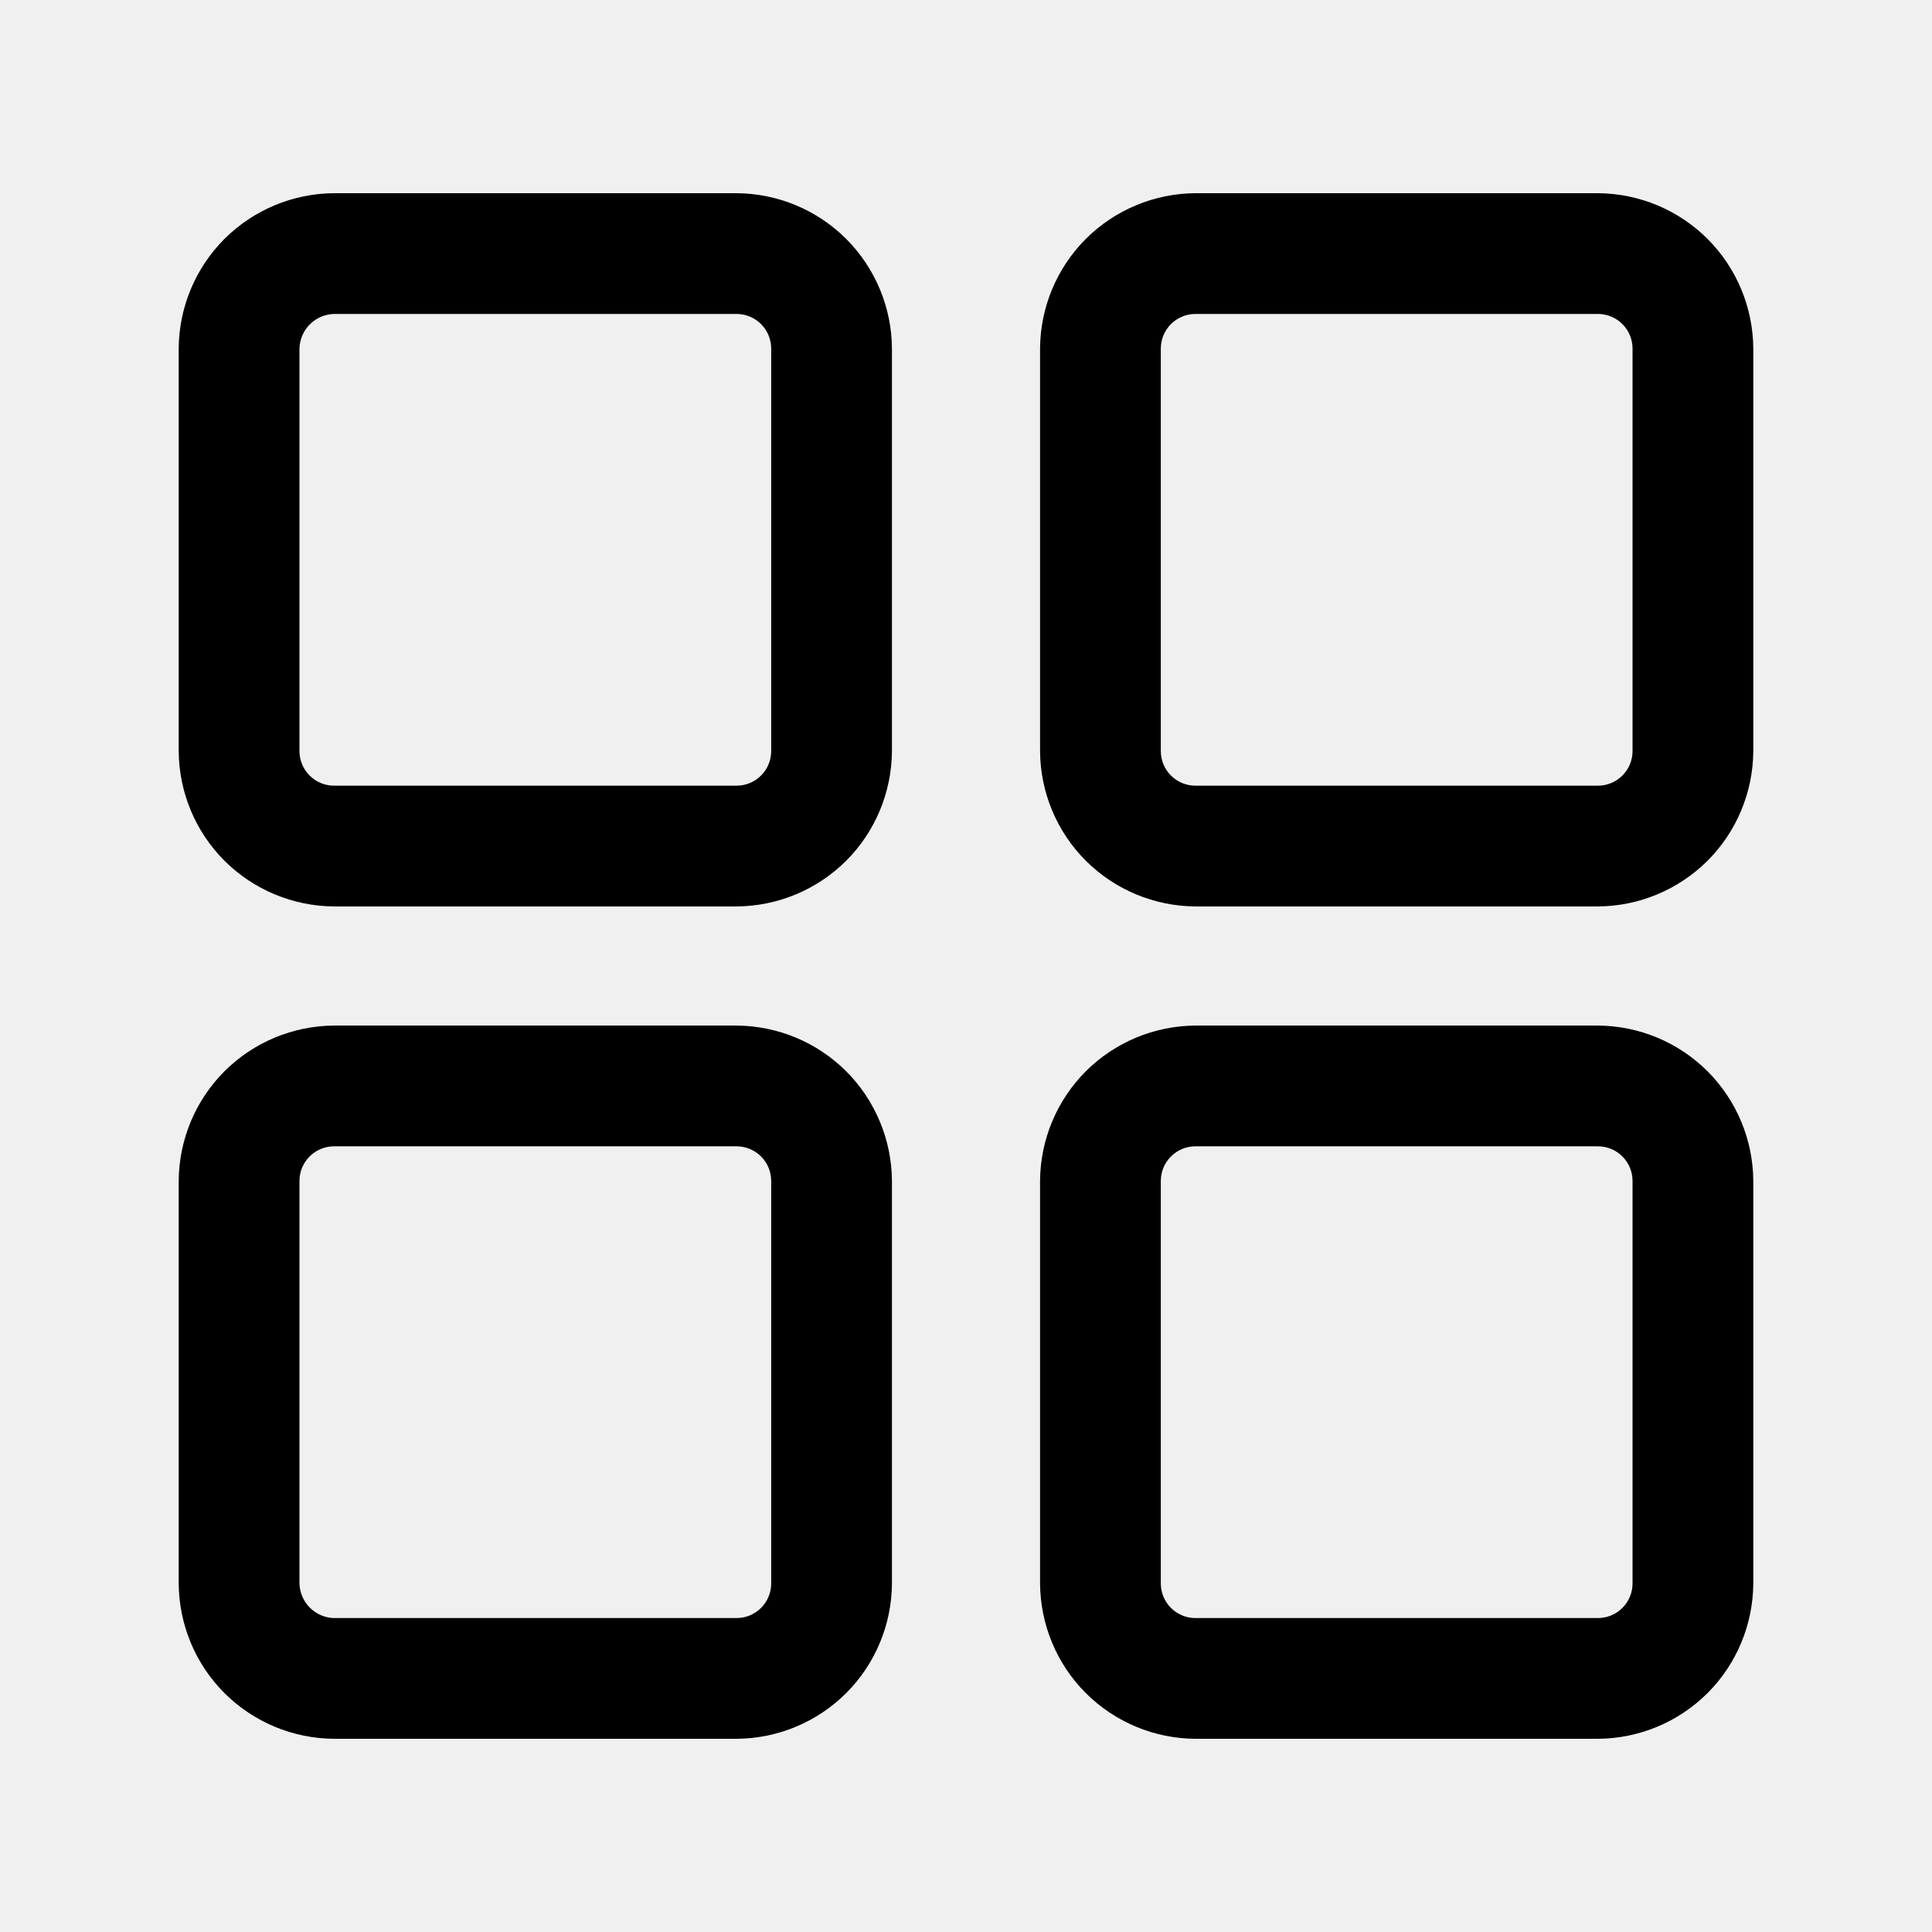
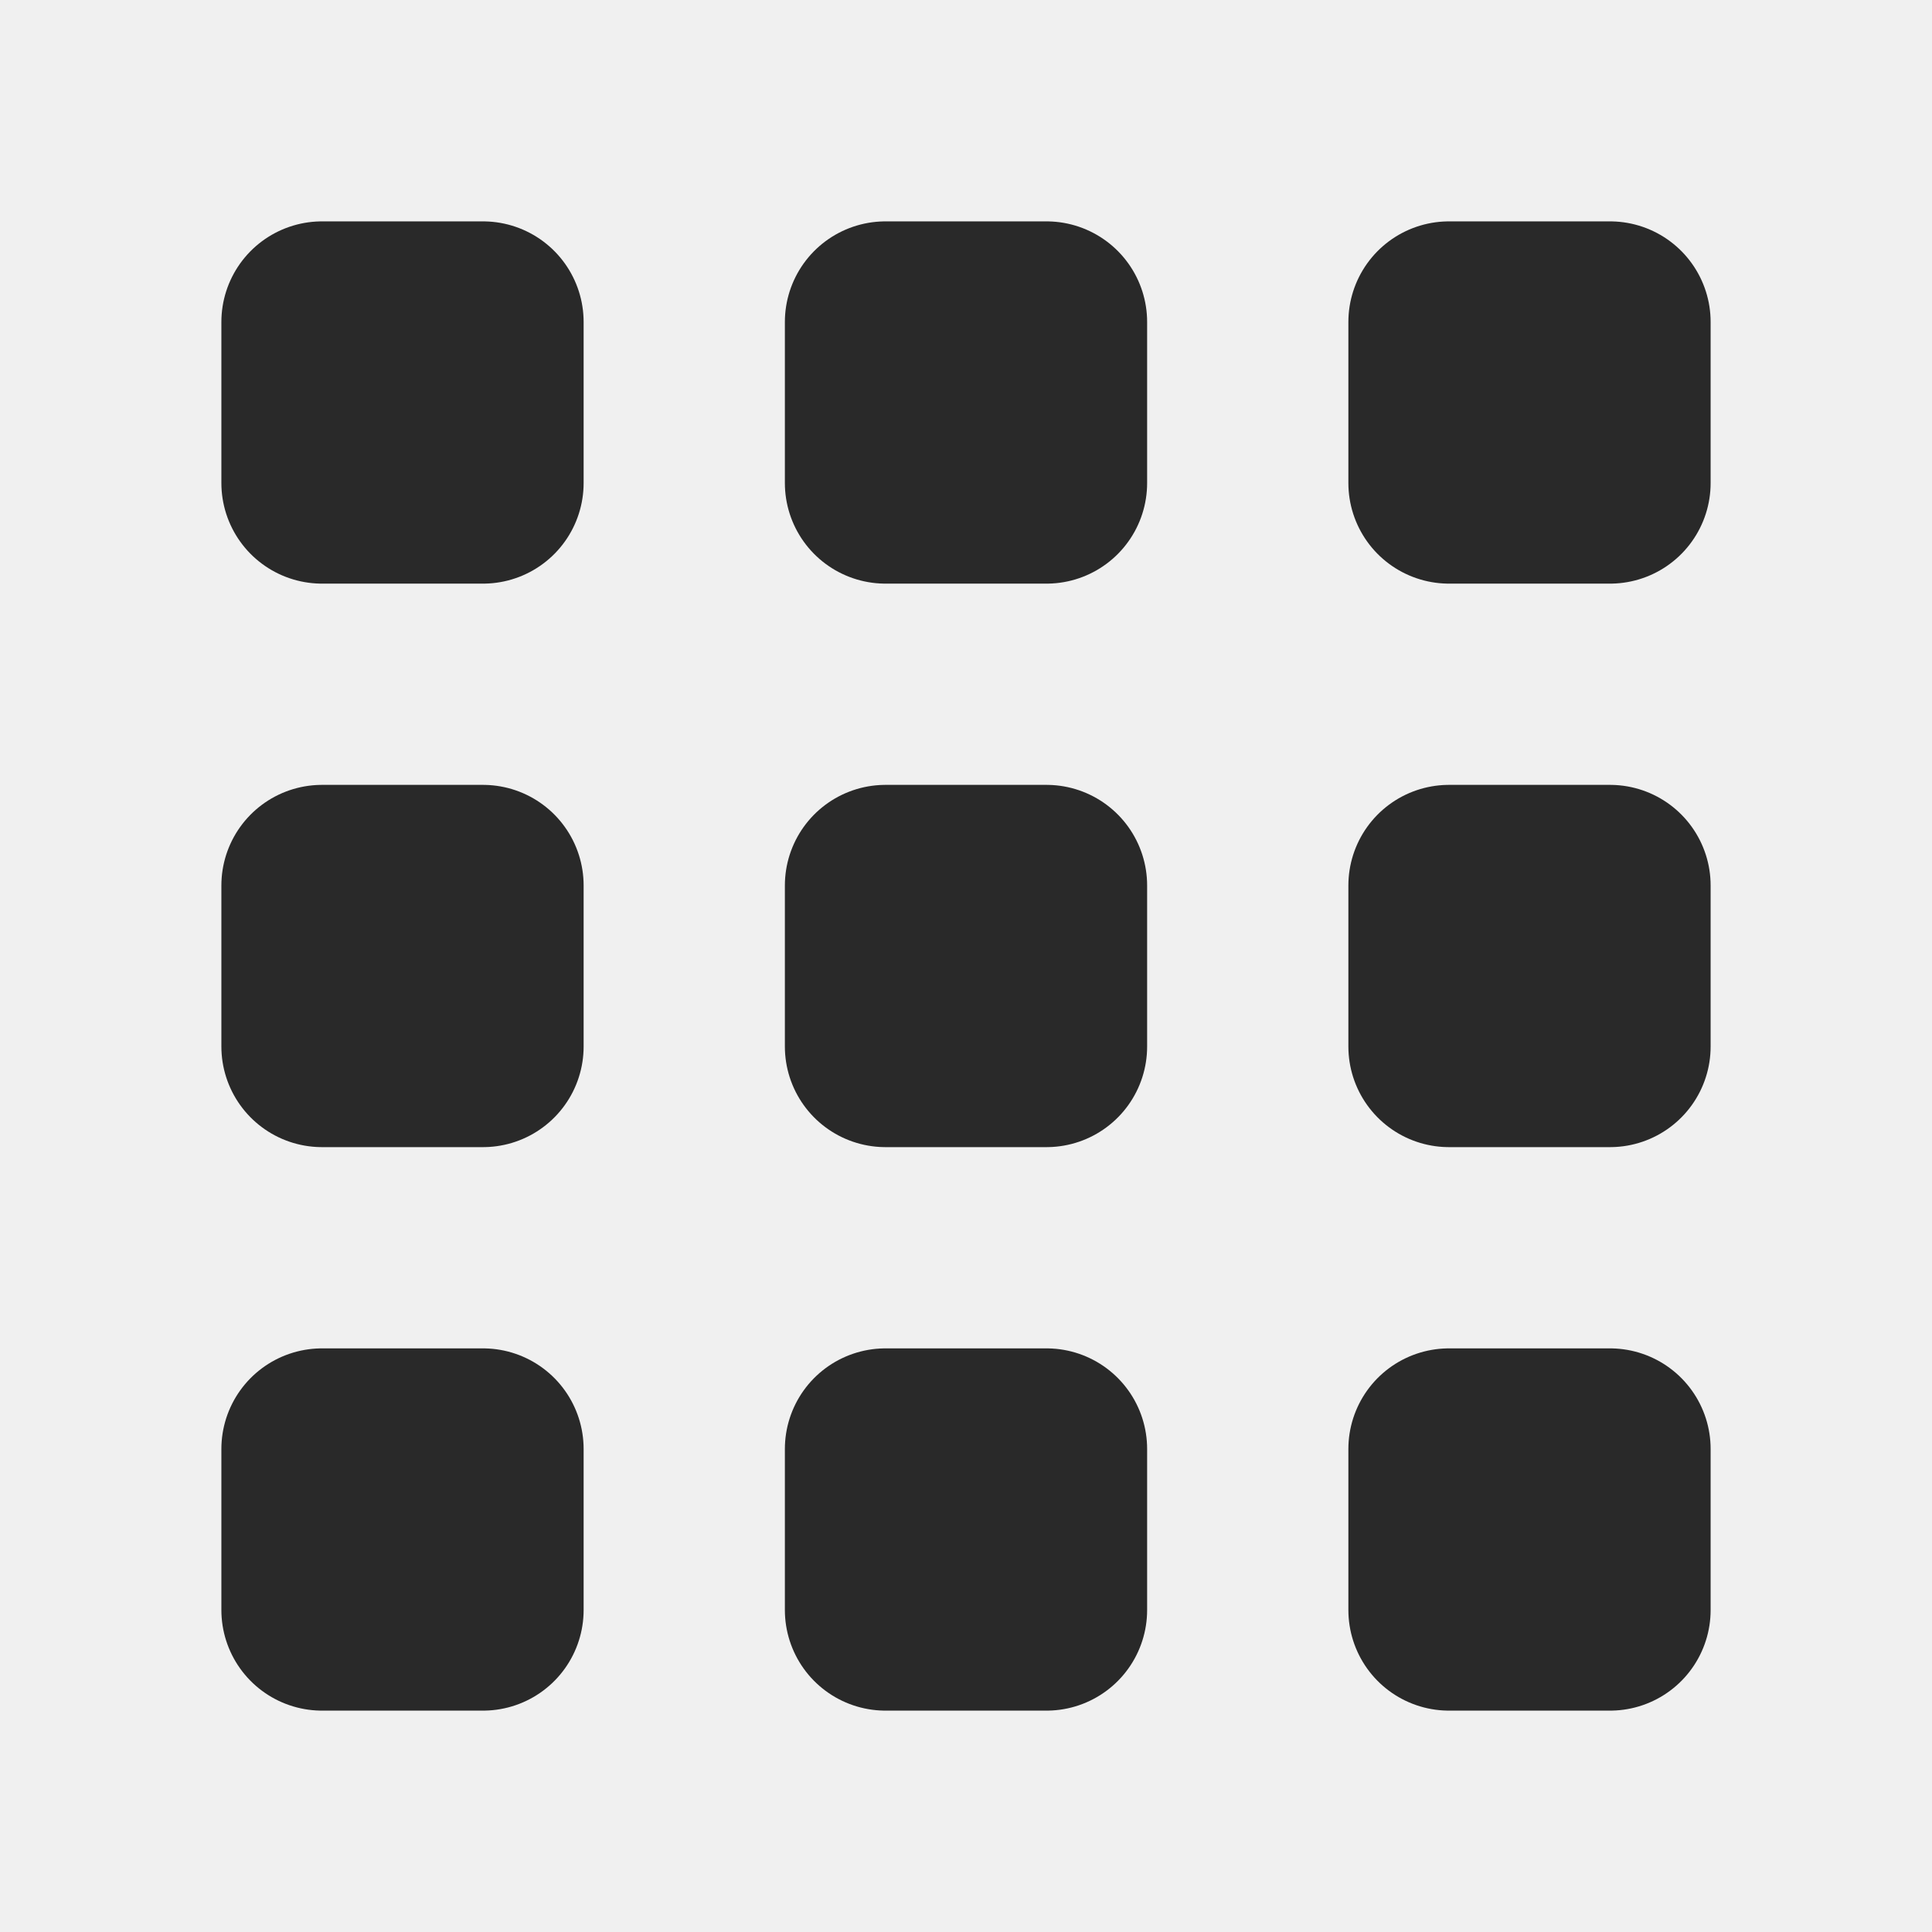
<svg xmlns="http://www.w3.org/2000/svg" width="800px" height="800px" viewBox="0 0 24 24" fill="none">
-   <path d="M9.15 11.26H4.15C3.639 11.257 3.15 11.053 2.788 10.692C2.427 10.331 2.223 9.841 2.22 9.33V4.33C2.223 3.819 2.427 3.33 2.788 2.968C3.15 2.607 3.639 2.403 4.15 2.4H9.15C9.661 2.403 10.15 2.607 10.512 2.968C10.873 3.33 11.077 3.819 11.08 4.33V9.33C11.077 9.841 10.873 10.331 10.512 10.692C10.15 11.053 9.661 11.257 9.15 11.26ZM4.15 3.9C4.037 3.903 3.929 3.949 3.849 4.029C3.769 4.109 3.723 4.217 3.72 4.33V9.33C3.72 9.444 3.765 9.553 3.846 9.634C3.927 9.715 4.036 9.76 4.15 9.76H9.15C9.264 9.76 9.373 9.715 9.454 9.634C9.535 9.553 9.58 9.444 9.58 9.33V4.33C9.58 4.216 9.535 4.107 9.454 4.026C9.373 3.945 9.264 3.9 9.15 3.9H4.15Z" fill="#000000" />
-   <path d="M19.85 11.26H14.85C14.339 11.257 13.85 11.053 13.488 10.692C13.127 10.331 12.923 9.841 12.92 9.33V4.33C12.923 3.819 13.127 3.33 13.488 2.968C13.85 2.607 14.339 2.403 14.85 2.4H19.85C20.361 2.403 20.85 2.607 21.212 2.968C21.573 3.33 21.777 3.819 21.78 4.33V9.33C21.777 9.841 21.573 10.331 21.212 10.692C20.85 11.053 20.361 11.257 19.85 11.26ZM14.85 3.9C14.736 3.9 14.627 3.945 14.546 4.026C14.465 4.107 14.42 4.216 14.42 4.33V9.33C14.42 9.444 14.465 9.553 14.546 9.634C14.627 9.715 14.736 9.76 14.85 9.76H19.85C19.964 9.76 20.073 9.715 20.154 9.634C20.235 9.553 20.28 9.444 20.28 9.33V4.33C20.28 4.216 20.235 4.107 20.154 4.026C20.073 3.945 19.964 3.9 19.85 3.9H14.85Z" fill="#000000" />
-   <path d="M9.15 21.6H4.15C3.639 21.597 3.15 21.393 2.788 21.032C2.427 20.671 2.223 20.181 2.22 19.67V14.67C2.223 14.159 2.427 13.67 2.788 13.308C3.15 12.947 3.639 12.743 4.15 12.74H9.15C9.661 12.743 10.15 12.947 10.512 13.308C10.873 13.67 11.077 14.159 11.08 14.67V19.67C11.077 20.181 10.873 20.671 10.512 21.032C10.15 21.393 9.661 21.597 9.15 21.6ZM4.15 14.24C4.036 14.24 3.927 14.285 3.846 14.366C3.765 14.447 3.72 14.556 3.72 14.67V19.67C3.723 19.783 3.769 19.891 3.849 19.971C3.929 20.051 4.037 20.098 4.15 20.1H9.15C9.264 20.1 9.373 20.055 9.454 19.974C9.535 19.893 9.58 19.784 9.58 19.67V14.67C9.58 14.556 9.535 14.447 9.454 14.366C9.373 14.285 9.264 14.24 9.15 14.24H4.15Z" fill="#000000" />
-   <path d="M19.85 21.6H14.85C14.339 21.597 13.85 21.393 13.488 21.032C13.127 20.671 12.923 20.181 12.92 19.67V14.67C12.923 14.159 13.127 13.67 13.488 13.308C13.85 12.947 14.339 12.743 14.85 12.74H19.85C20.361 12.743 20.85 12.947 21.212 13.308C21.573 13.67 21.777 14.159 21.78 14.67V19.67C21.777 20.181 21.573 20.671 21.212 21.032C20.85 21.393 20.361 21.597 19.85 21.6ZM14.85 14.24C14.736 14.24 14.627 14.285 14.546 14.366C14.465 14.447 14.42 14.556 14.42 14.67V19.67C14.42 19.784 14.465 19.893 14.546 19.974C14.627 20.055 14.736 20.1 14.85 20.1H19.85C19.964 20.1 20.073 20.055 20.154 19.974C20.235 19.893 20.28 19.784 20.28 19.67V14.67C20.28 14.556 20.235 14.447 20.154 14.366C20.073 14.285 19.964 14.24 19.85 14.24H14.85Z" fill="#000000" />
+   <g clip-path="url(#clip0_429_11069)">
+     <path d="M4 4H6V6H4V4Z" stroke="#292929" stroke-width="2.5" stroke-linecap="round" stroke-linejoin="round" />
+     <path d="M4 18H6V20H4V18Z" stroke="#292929" stroke-width="2.5" stroke-linecap="round" stroke-linejoin="round" />
+     <path d="M18 4H20V6H18V4Z" stroke="#292929" stroke-width="2.5" stroke-linecap="round" stroke-linejoin="round" />
+     <path d="M18 11H20V13H18V11Z" stroke="#292929" stroke-width="2.5" stroke-linecap="round" stroke-linejoin="round" />
+     <path d="M11 11H13V13H11V11Z" stroke="#292929" stroke-width="2.5" stroke-linecap="round" stroke-linejoin="round" />
+     <path d="M4 11H6V13H4V11Z" stroke="#292929" stroke-width="2.5" stroke-linecap="round" stroke-linejoin="round" />
+     <path d="M11 4H13V6H11V4Z" stroke="#292929" stroke-width="2.5" stroke-linecap="round" stroke-linejoin="round" />
+     <path d="M11 18H13V20H11V18Z" stroke="#292929" stroke-width="2.5" stroke-linecap="round" stroke-linejoin="round" />
+     <path d="M18 18H20V20H18V18Z" stroke="#292929" stroke-width="2.5" stroke-linecap="round" stroke-linejoin="round" />
+   </g>
+   <defs>
+     <clipPath id="clip0_429_11069">
+       <rect width="24" height="24" fill="white" />
+     </clipPath>
+   </defs>
</svg>
